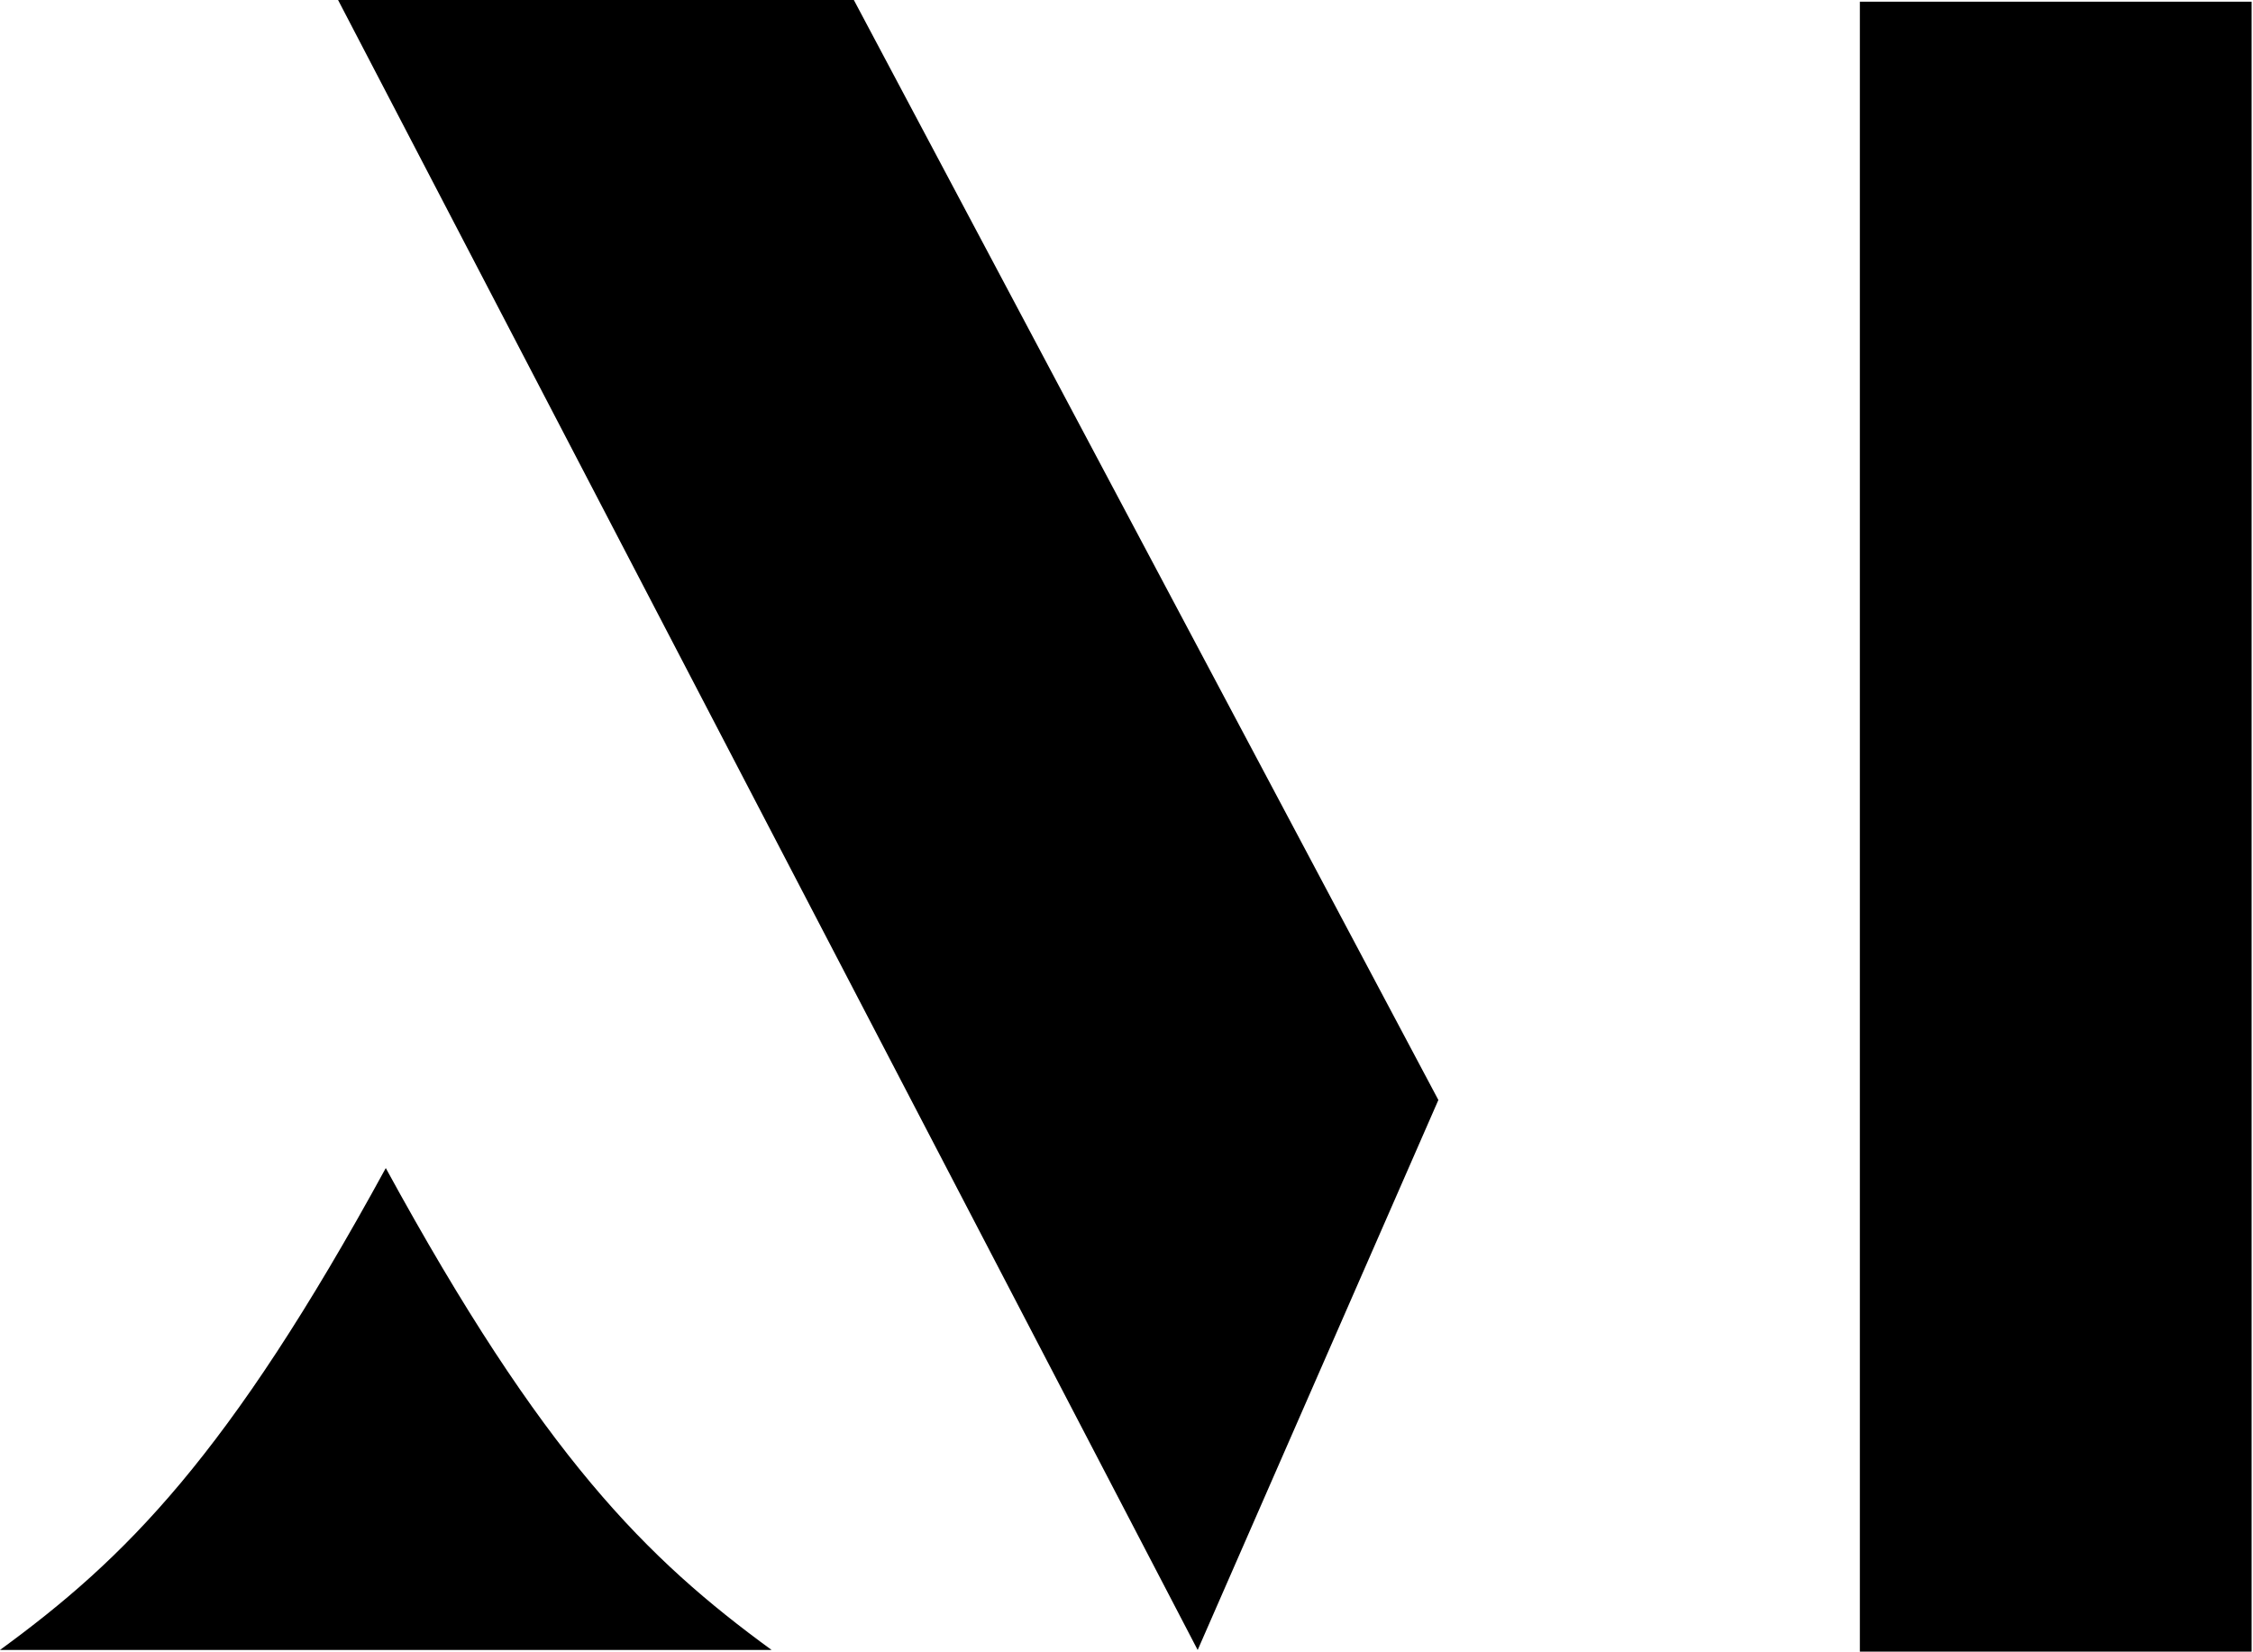
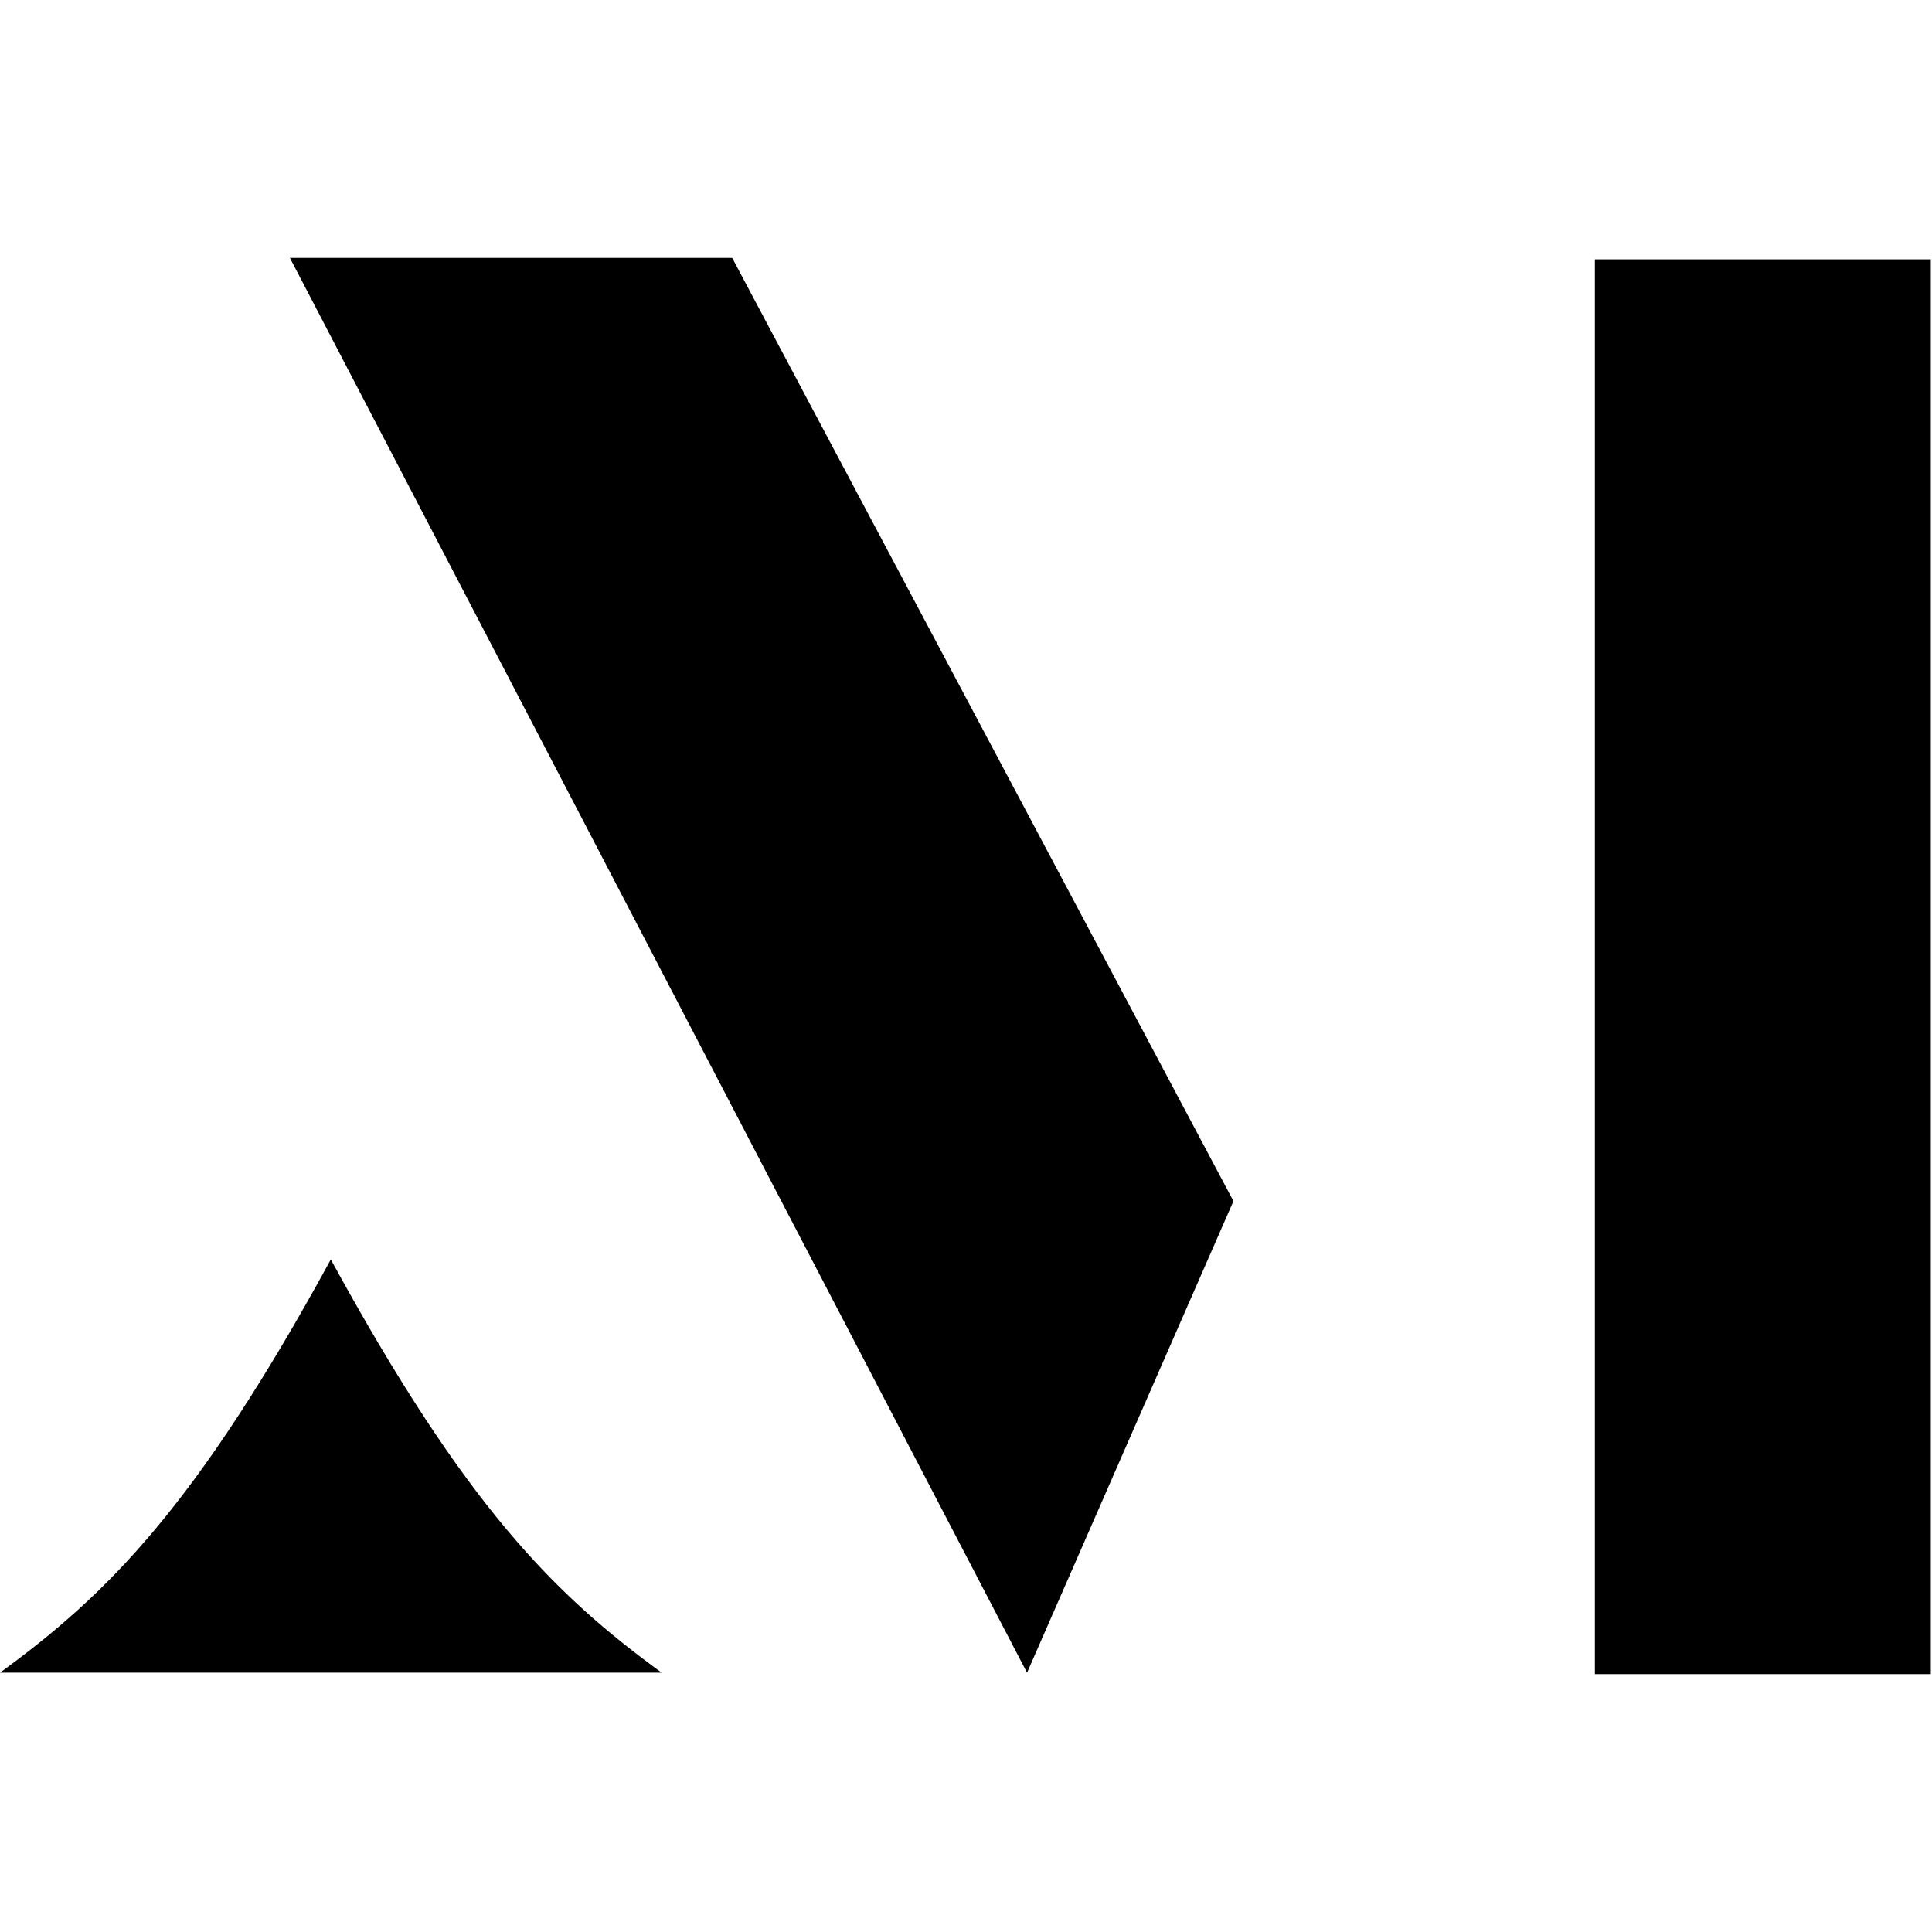
- <svg xmlns="http://www.w3.org/2000/svg" width="44.2" height="32.4" viewBox="0 0 442 324" fill="none">
+ <svg xmlns="http://www.w3.org/2000/svg" width="32" height="32" viewBox="0 0 442 324" fill="none">
  <path d="M282.183 215.787L234.964 323.681L66.324 0H167.51L282.183 215.787Z" fill="black" />
  <path d="M441.728 0.332H364.874V324H441.728V0.332Z" fill="black" />
  <path d="M151.362 323.669H0C24.526 305.78 44.794 285.727 75.684 229.141C106.574 285.727 126.842 305.78 151.368 323.669H151.362Z" fill="black" />
</svg>
